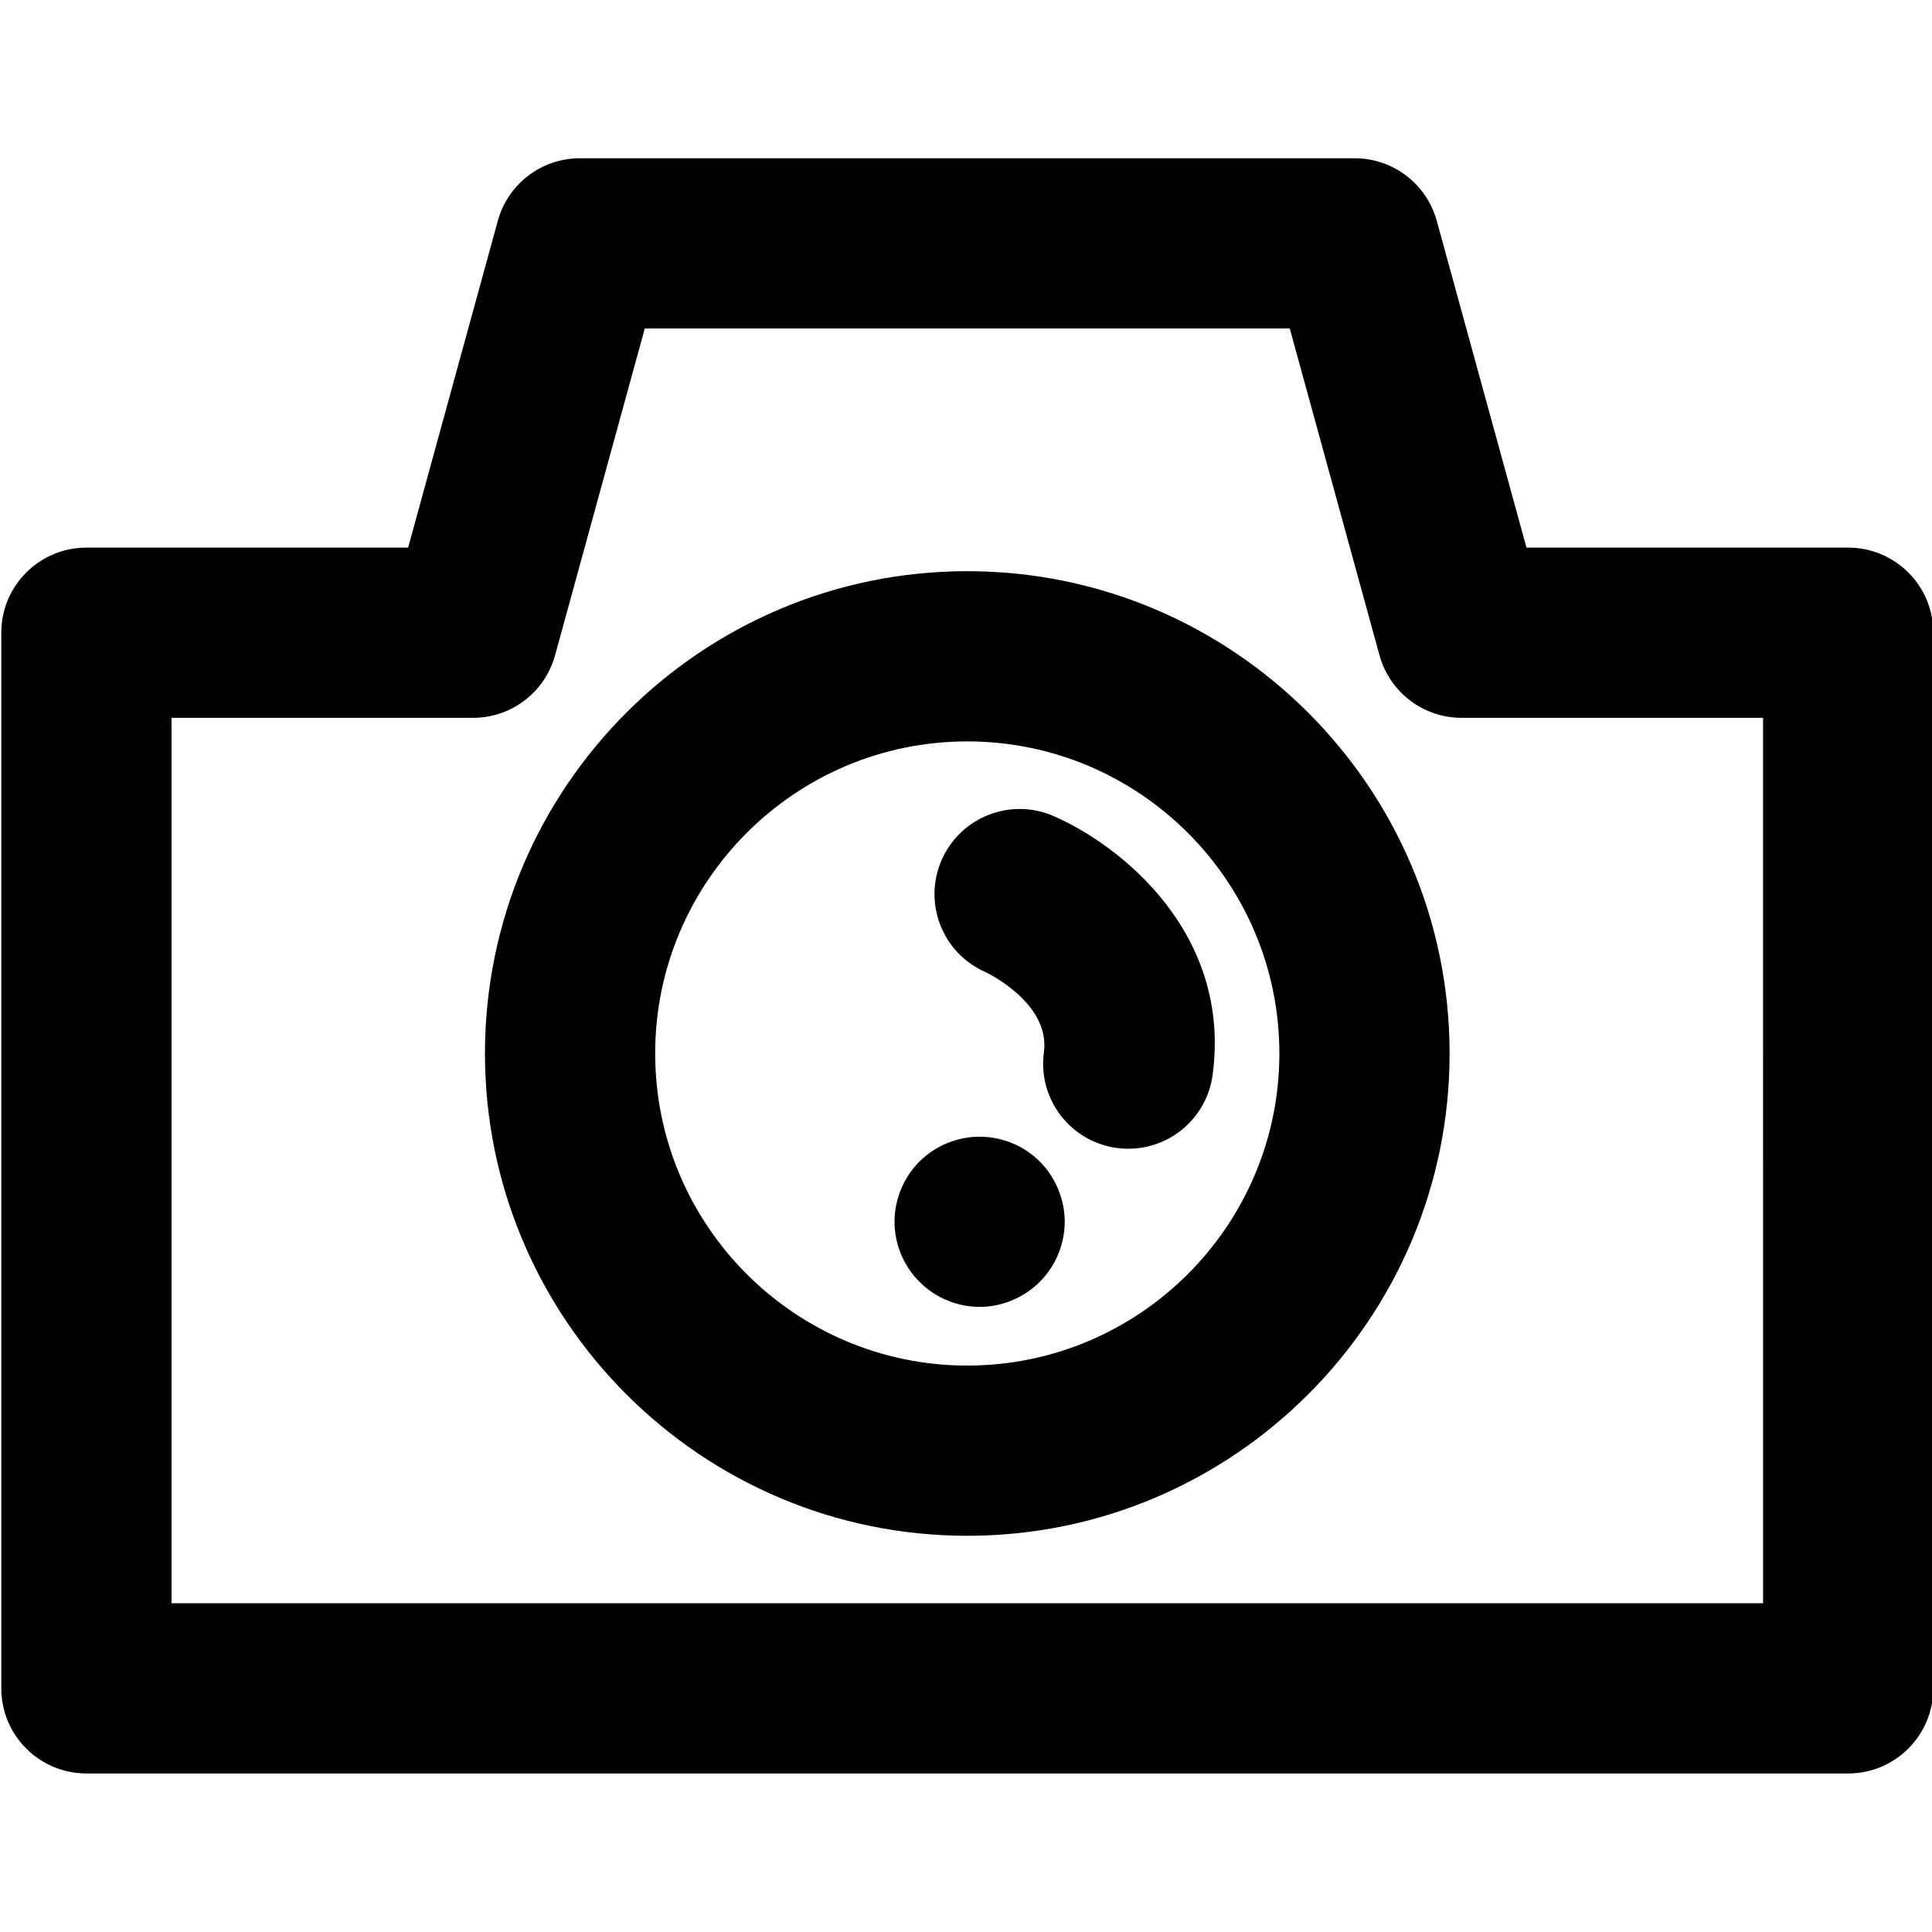
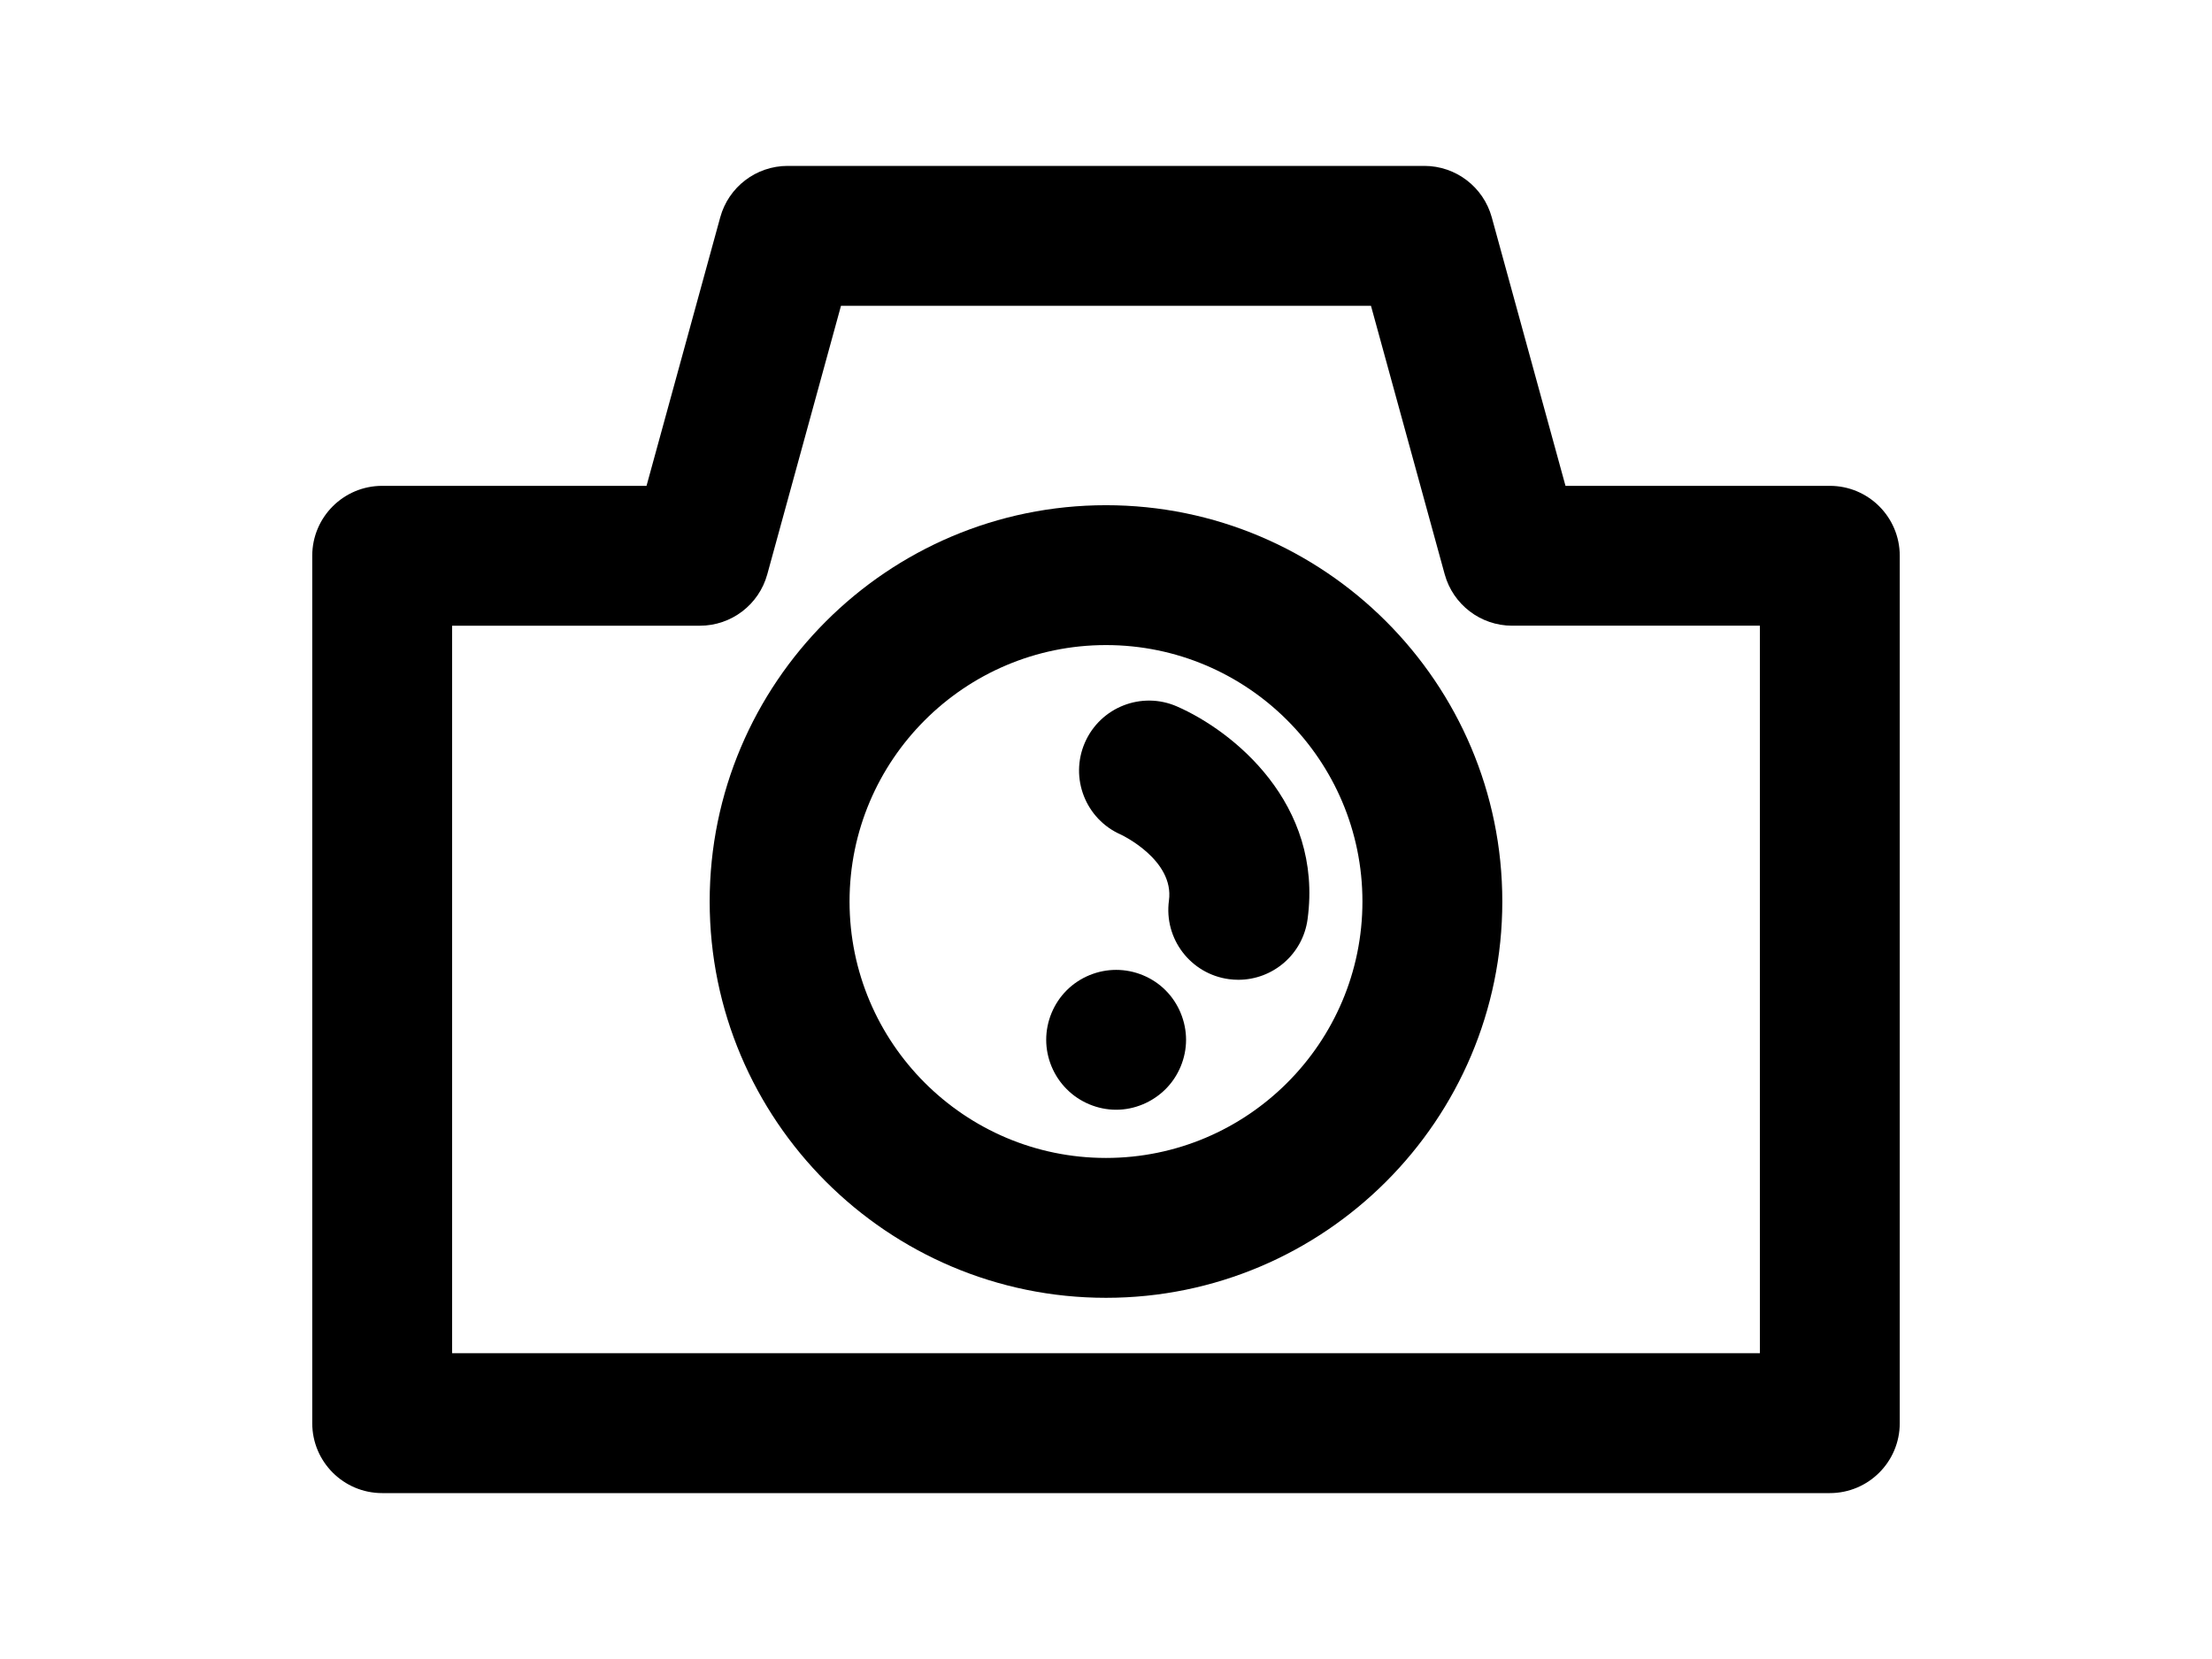
- <svg xmlns="http://www.w3.org/2000/svg" version="1.1" id="Layer_1" x="0px" y="0px" width="600px" height="600px" viewBox="0 0 600 600" enable-background="new 0 0 600 600" xml:space="preserve">
+ <svg xmlns="http://www.w3.org/2000/svg" version="1.1" id="Layer_1" x="0px" y="0px" width="1000px" height="750px" viewBox="0 0 1000 750" enable-background="new 0 0 1000 750" xml:space="preserve">
  <g>
-     <path d="M300.397,177.387c-82.592,0-149.787,67.189-149.787,149.78c0,82.598,67.195,149.787,149.787,149.787   s149.787-67.189,149.787-149.787C450.184,244.576,382.982,177.387,300.397,177.387z M300.397,424.091   c-53.444,0-96.924-43.48-96.924-96.924c0-53.431,43.48-96.917,96.924-96.917s96.924,43.48,96.924,96.917   C397.321,380.611,353.842,424.091,300.397,424.091z" />
-     <path d="M327.245,253.457c-13.368-5.861-28.962,0.258-34.81,13.632c-5.848,13.374,0.251,28.962,13.632,34.81   c0.198,0.092,20.2,9.542,18.125,24.892c-1.956,14.458,8.187,27.766,22.658,29.722c1.203,0.159,2.385,0.238,3.575,0.238   c13.024,0,24.37-9.628,26.161-22.896C382.5,290.005,348.35,262.688,327.245,253.457z" />
-     <path d="M304.23,353.01c-6.932,0-13.744,2.782-18.7,7.738c-4.89,4.883-7.731,11.696-7.731,18.694   c0,6.938,2.841,13.744,7.731,18.621c4.89,4.956,11.762,7.81,18.7,7.81c6.945,0,13.744-2.855,18.7-7.81   c4.89-4.877,7.731-11.696,7.731-18.621c0-6.945-2.841-13.81-7.731-18.694C317.994,355.792,311.175,353.01,304.23,353.01z" />
-     <path d="M573.969,170.072h-99.904L446.2,68.582c-3.165-11.478-13.586-19.434-25.493-19.434H180.088   c-11.907,0-22.341,7.956-25.487,19.434l-27.859,101.49H26.832c-14.597,0-26.431,11.835-26.431,26.431v327.829   c0,14.597,11.835,26.431,26.431,26.431h547.137c14.597,0,26.431-11.835,26.431-26.431V196.503   C600.401,181.907,588.566,170.072,573.969,170.072z M547.538,497.901H53.263V222.935h93.633c11.907,0,22.341-7.956,25.487-19.434   l27.859-101.49h200.304l27.865,101.483c3.165,11.478,13.592,19.434,25.487,19.434h93.633L547.538,497.901L547.538,497.901z" />
+     <path d="M499.996,228.392c-98.791,0-179.166,80.367-179.166,179.157c0,98.798,80.374,179.166,179.166,179.166   s179.166-80.367,179.166-179.166C679.162,308.759,598.779,228.392,499.996,228.392z M499.996,523.483   c-63.926,0-115.934-52.008-115.934-115.934c0-63.911,52.008-115.926,115.934-115.926S615.93,343.631,615.93,407.549   C615.931,471.475,563.924,523.483,499.996,523.483z" />
+     <path d="M532.11,319.382c-15.99-7.011-34.643,0.309-41.638,16.306s0.3,34.643,16.306,41.638c0.237,0.11,24.162,11.414,21.68,29.774   c-2.34,17.294,9.793,33.212,27.102,35.552c1.439,0.19,2.853,0.285,4.276,0.285c15.578,0,29.15-11.516,31.292-27.387   C598.203,363.098,557.355,330.423,532.11,319.382z" />
+     <path d="M504.581,438.461c-8.292,0-16.44,3.328-22.368,9.256c-5.849,5.841-9.247,13.99-9.247,22.361   c0,8.299,3.398,16.44,9.247,22.273c5.849,5.928,14.069,9.342,22.368,9.342c8.307,0,16.44-3.415,22.368-9.342   c5.849-5.834,9.247-13.99,9.247-22.273c0-8.307-3.398-16.519-9.247-22.361C521.045,441.789,512.888,438.461,504.581,438.461z" />
+     <path d="M827.226,219.642H707.727l-33.33-121.396C670.611,84.517,658.146,75,643.904,75H356.09   c-14.242,0-26.723,9.516-30.486,23.246l-33.323,121.396H172.775c-17.46,0-31.615,14.156-31.615,31.615v392.128   c0,17.46,14.156,31.615,31.615,31.615h654.45c17.46,0,31.615-14.156,31.615-31.615V251.257   C858.842,233.798,844.686,219.642,827.226,219.642z M204.39,611.77V282.873h111.998c14.242,0,26.723-9.516,30.486-23.246   l33.323-121.396h239.591l33.33,121.387c3.786,13.729,16.258,23.246,30.486,23.246h111.998l0.009,328.906H204.39z" />
  </g>
</svg>
